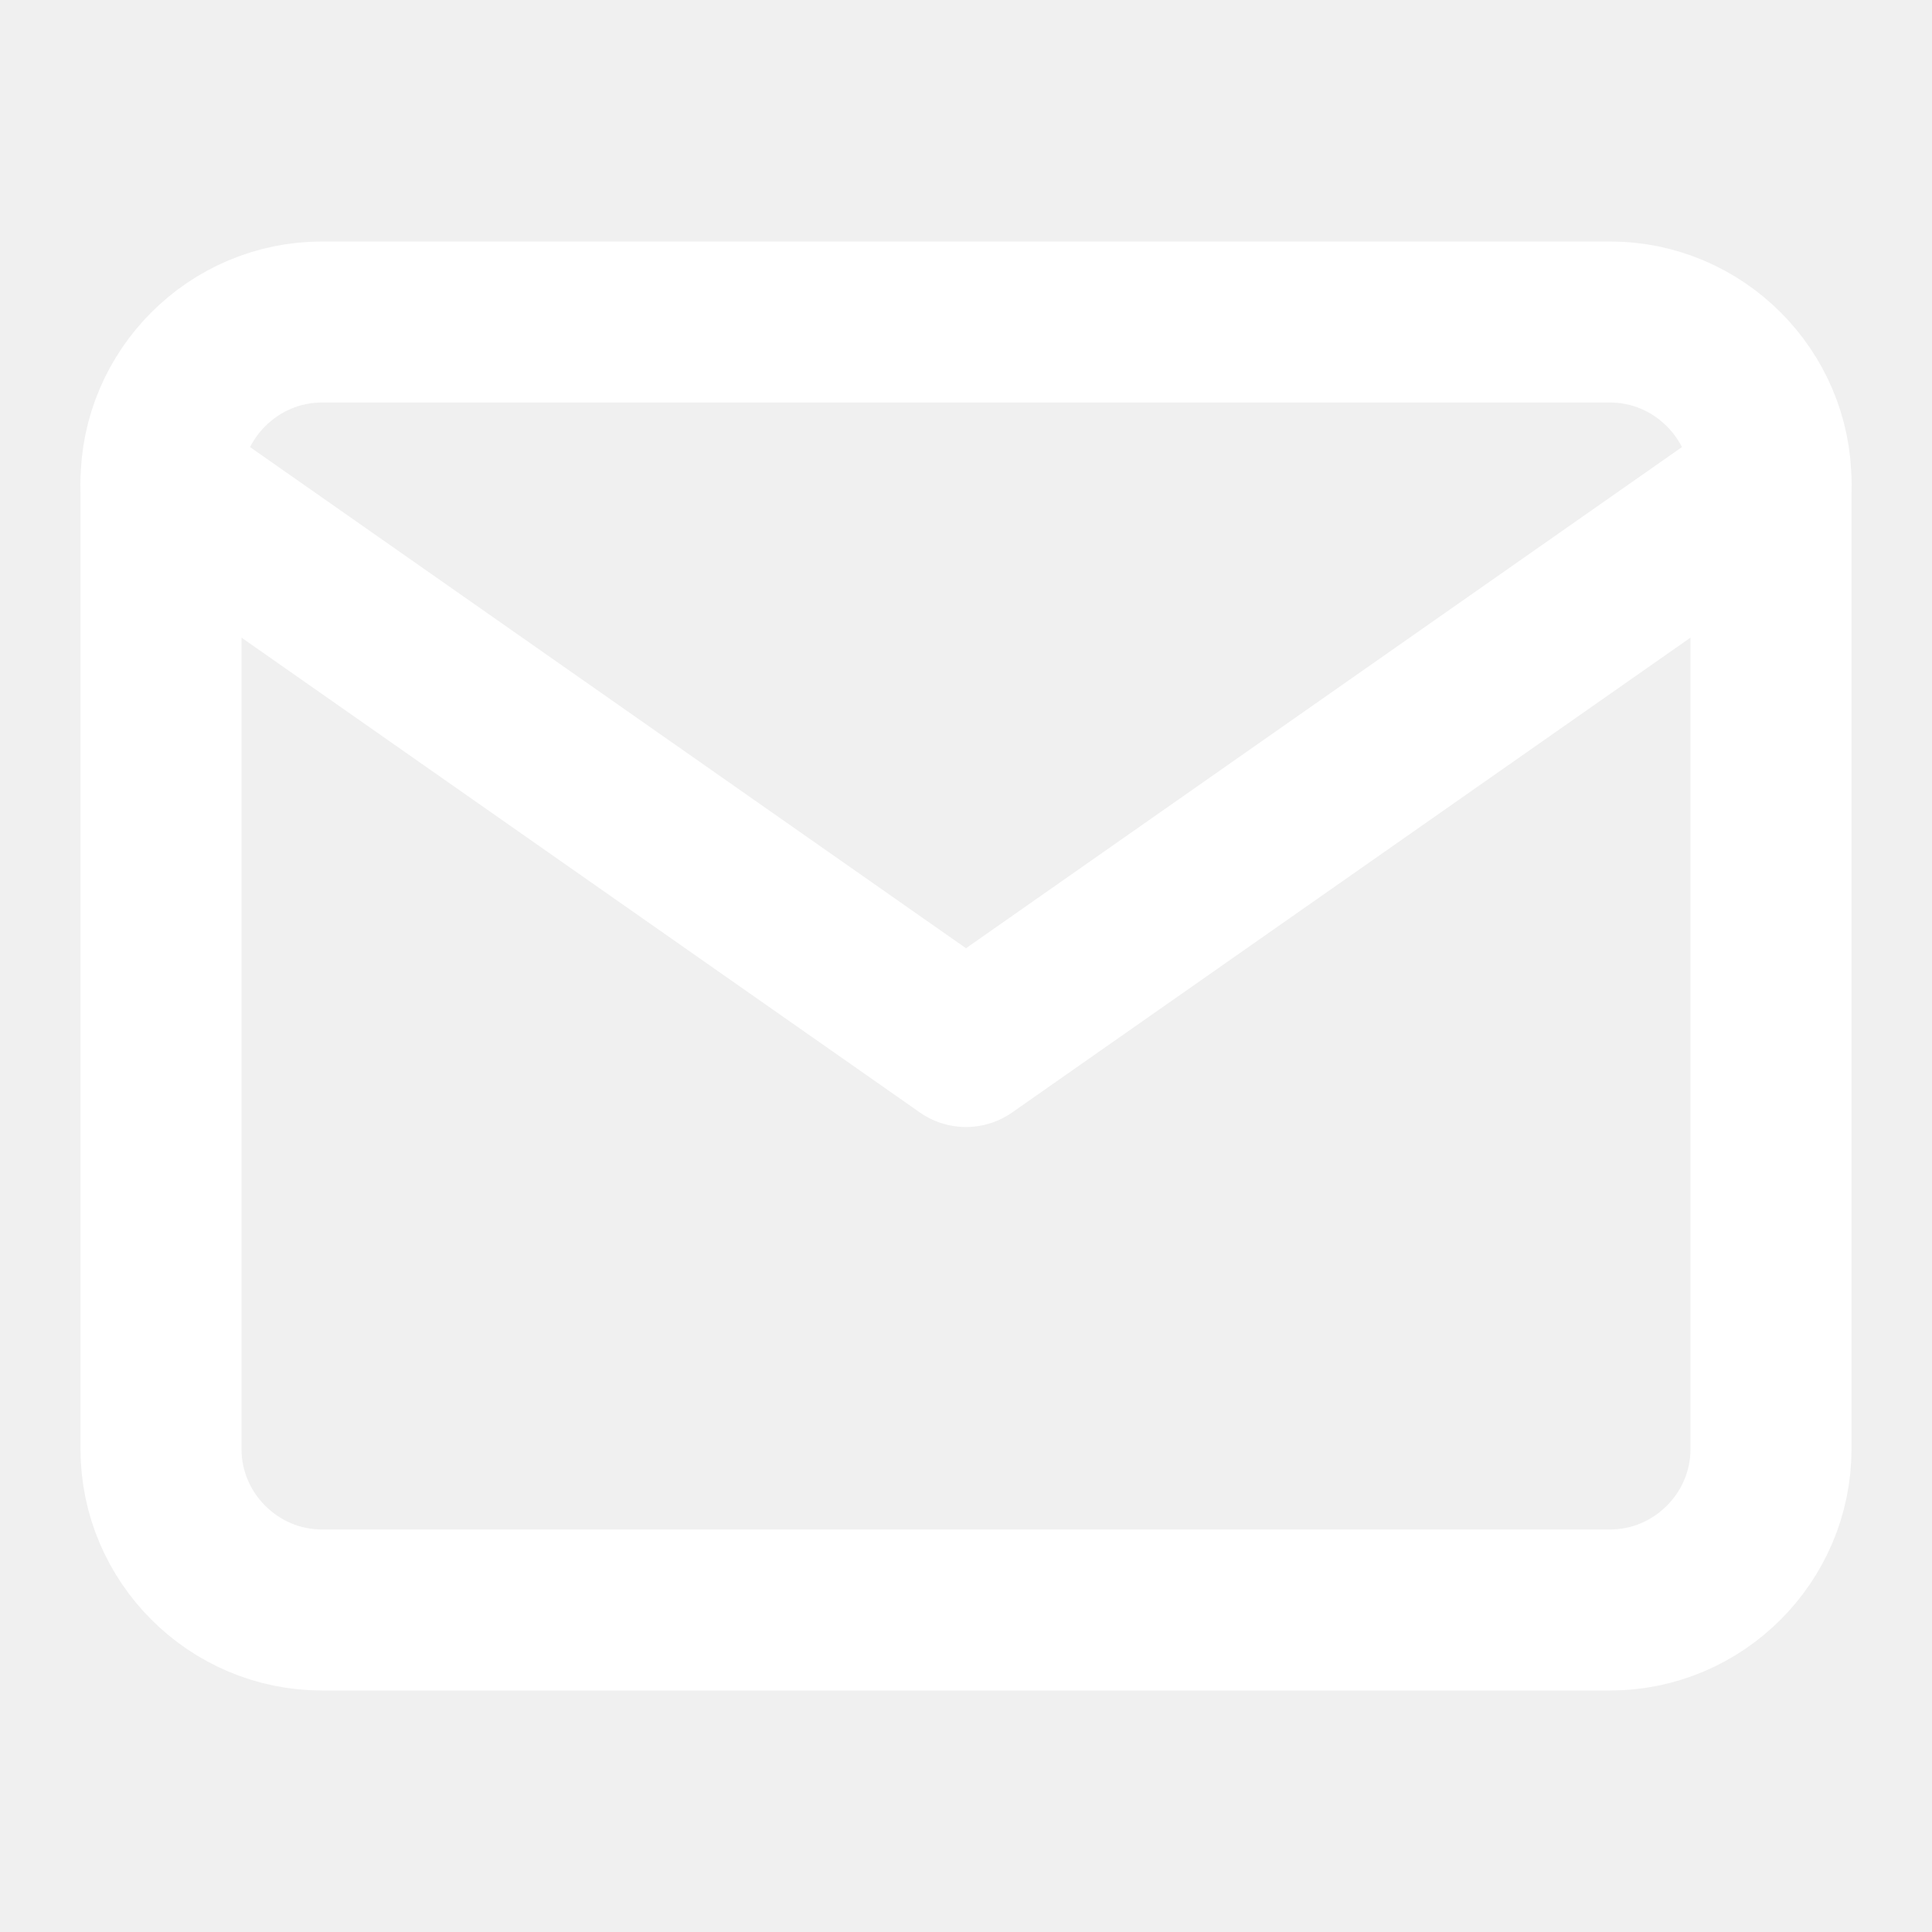
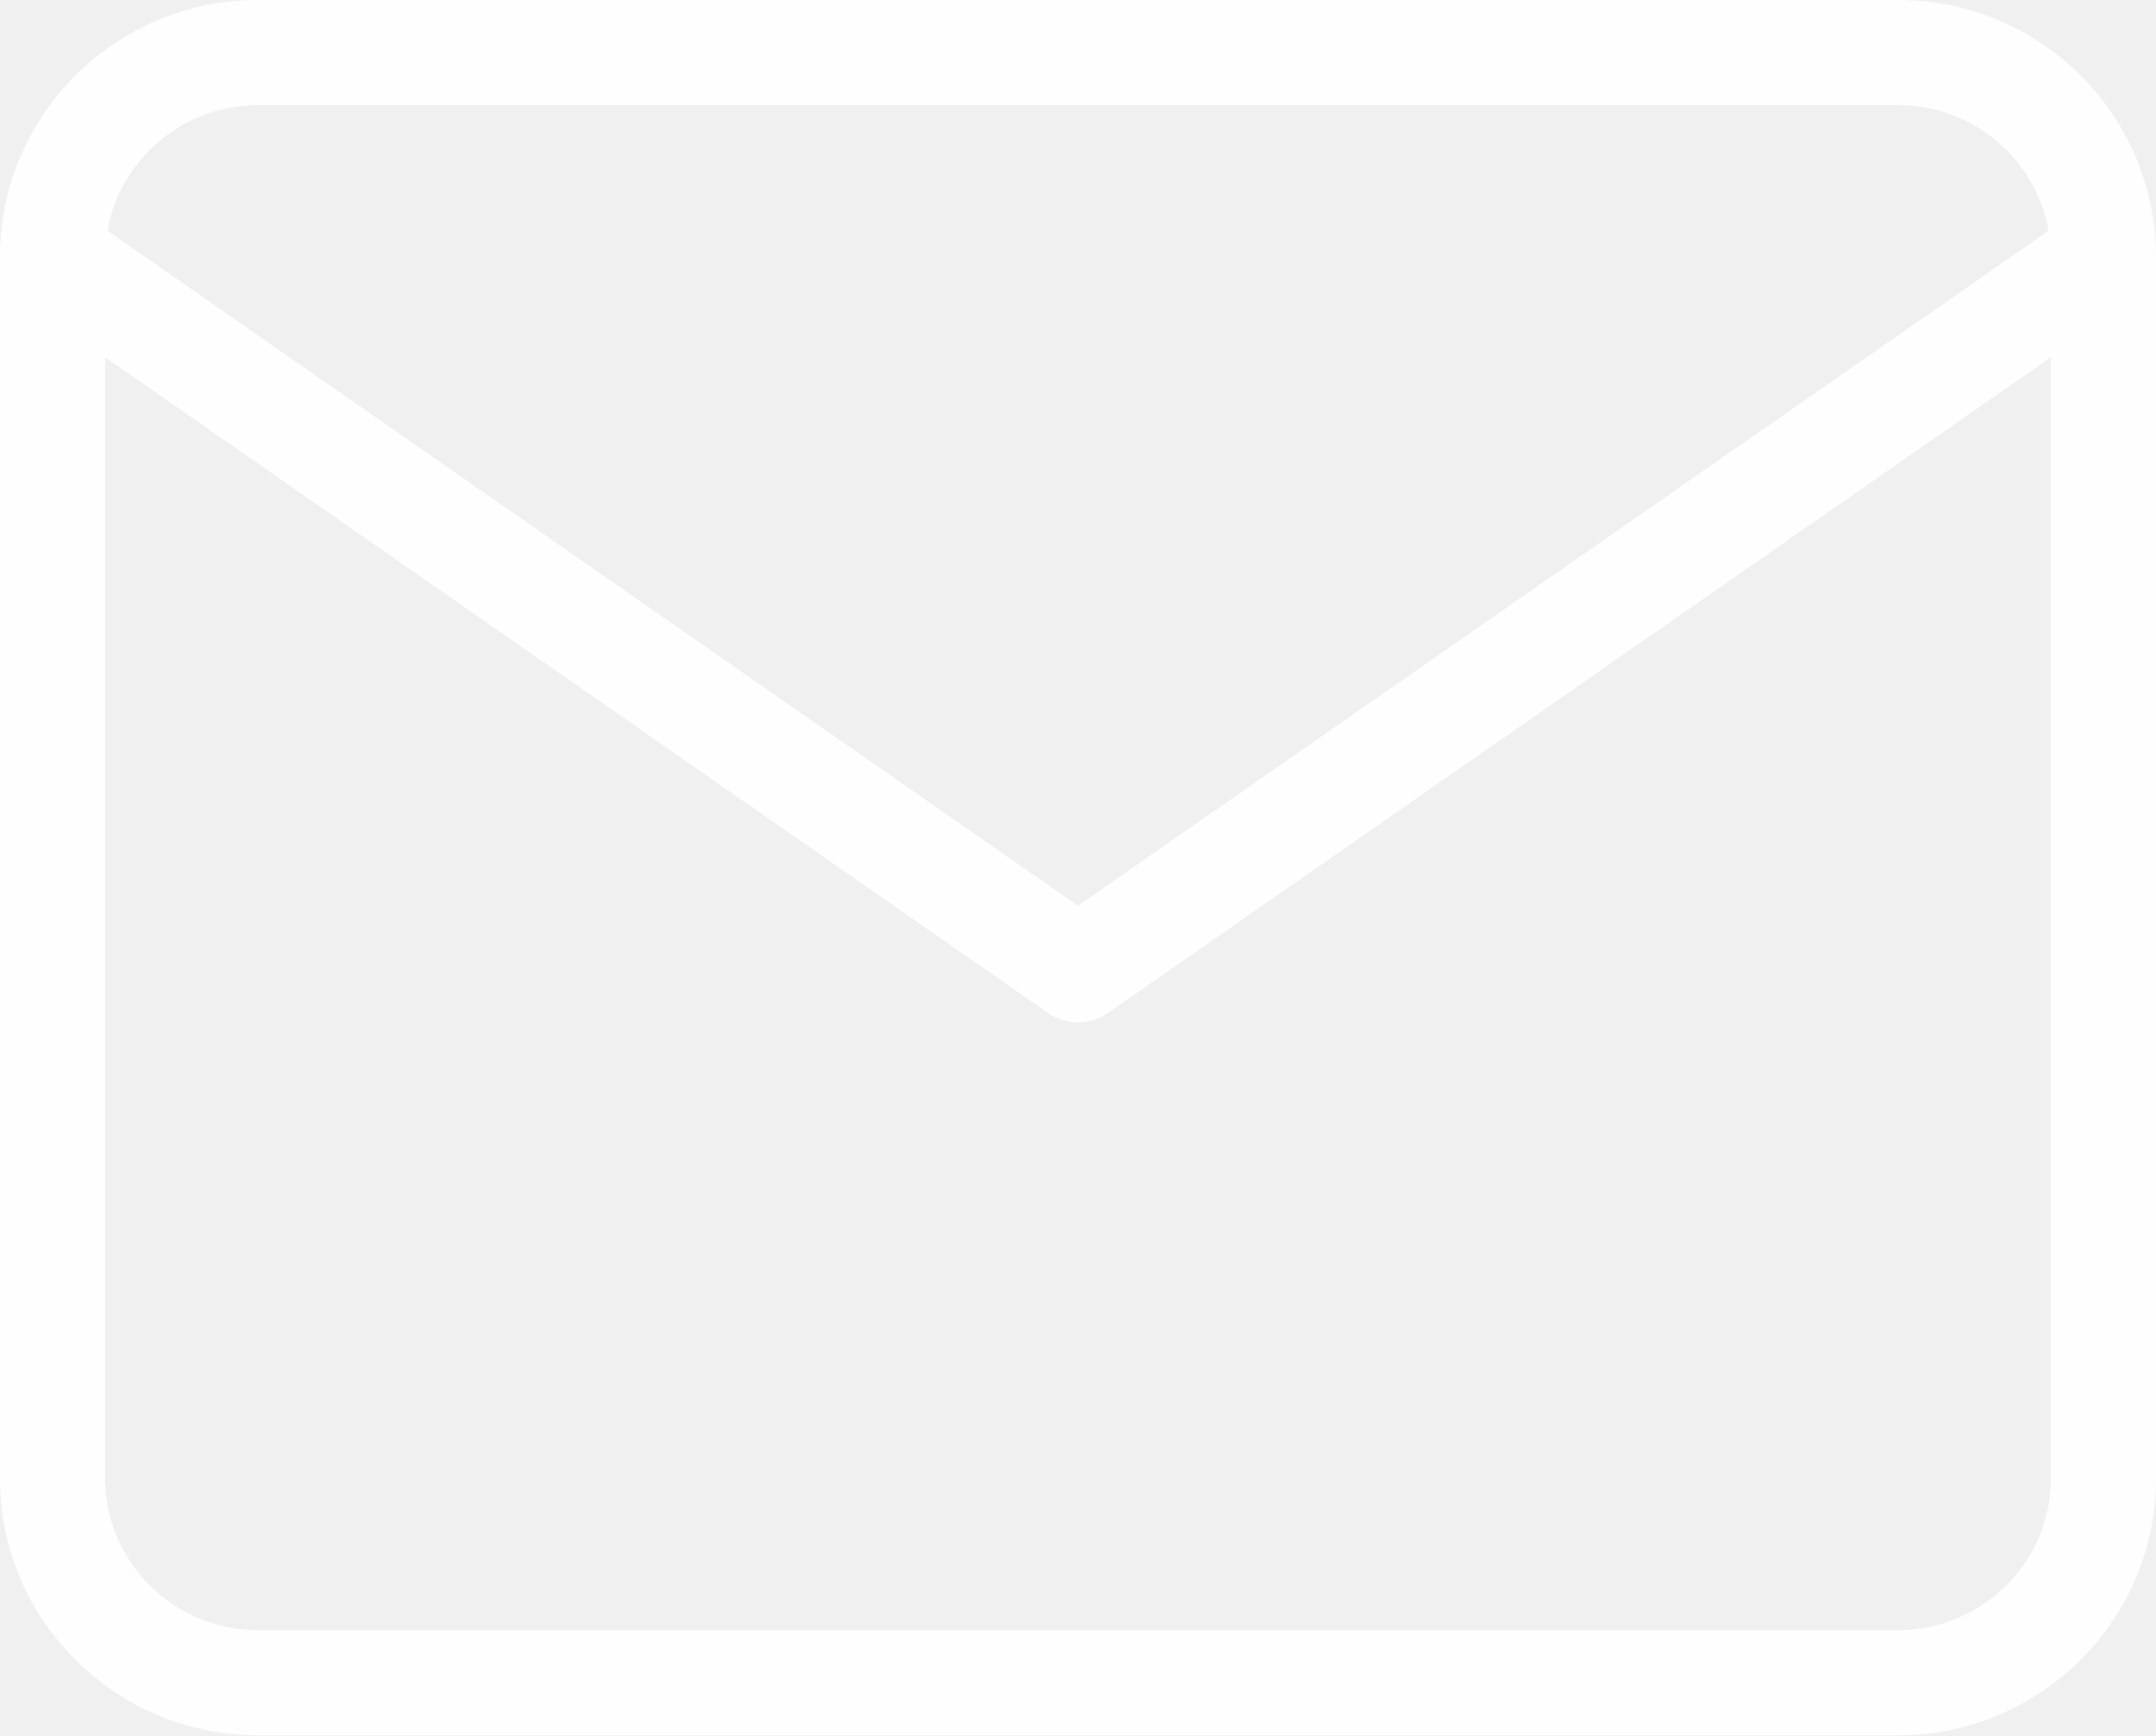
- <svg xmlns="http://www.w3.org/2000/svg" width="24" height="24" viewBox="0 0 24 24" fill="none" stroke="white" stroke-width="2" stroke-linecap="round" stroke-linejoin="round" class="feather feather-mail">
-   <path d="M4 4h16c1.1 0 2 .9 2 2v12c0 1.1-.9 2-2 2H4c-1.1 0-2-.9-2-2V6c0-1.1.9-2 2-2z" />
-   <polyline points="22,6 12,13 2,6" />
+ <svg xmlns="http://www.w3.org/2000/svg" xmlns:xlink="http://www.w3.org/1999/xlink" width="41" height="33" viewBox="0 0 41 33" version="1.1">
+   <g id="Canvas" transform="translate(-2864 2289)">
+     <g id="mail">
+       <g id="Vector">
+         <use xlink:href="#path0_stroke" transform="translate(2865 -2288)" fill="#FEFEFE" />
+       </g>
+       <g id="Vector">
+         <use xlink:href="#path1_stroke" transform="translate(2865 -2284.12)" fill="#FEFEFE" />
+       </g>
+     </g>
+   </g>
+   <defs>
+     <path id="path0_stroke" d="M 3.9 1L 35.1 1L 35.1 -1L 3.9 -1L 3.9 1ZM 35.1 1C 36.699 1 38 2.302 38 3.875L 40 3.875C 40 1.185 37.791 -1 35.1 -1L 35.1 1ZM 38 3.875L 38 27.125L 40 27.125L 40 3.875L 38 3.875ZM 38 27.125C 38 28.698 36.699 30 35.1 30L 35.1 32C 37.791 32 40 29.815 40 27.125L 38 27.125ZM 35.1 30L 3.9 30L 3.9 32L 35.1 32L 35.1 30ZM 3.9 30C 2.301 30 1 28.698 1 27.125L -1 27.125C -1 29.815 1.209 32 3.9 32L 3.9 30ZM 1 27.125L 1 3.875L -1 3.875L -1 27.125L 1 27.125ZM 1 3.875C 1 2.302 2.301 1 3.9 1L 3.9 -1C 1.209 -1 -1 1.185 -1 3.875L 1 3.875Z" />
+     <path id="path1_stroke" d="M 39.571 0.821C 40.024 0.506 40.136 -0.118 39.821 -0.571C 39.506 -1.024 38.882 -1.136 38.429 -0.821L 39.571 0.821ZM 19.5 13.562L 18.929 14.383C 19.272 14.622 19.728 14.622 20.071 14.383L 19.5 13.562ZM 0.571 -0.821C 0.118 -1.136 -0.506 -1.024 -0.821 -0.571C -1.136 -0.118 -1.024 0.506 -0.571 0.821L 0.571 -0.821ZM 38.429 -0.821L 18.929 12.742L 20.071 14.383L 39.571 0.821L 38.429 -0.821ZM 20.071 12.742L 0.571 -0.821L -0.571 0.821L 18.929 14.383L 20.071 12.742Z" />
+   </defs>
</svg>
